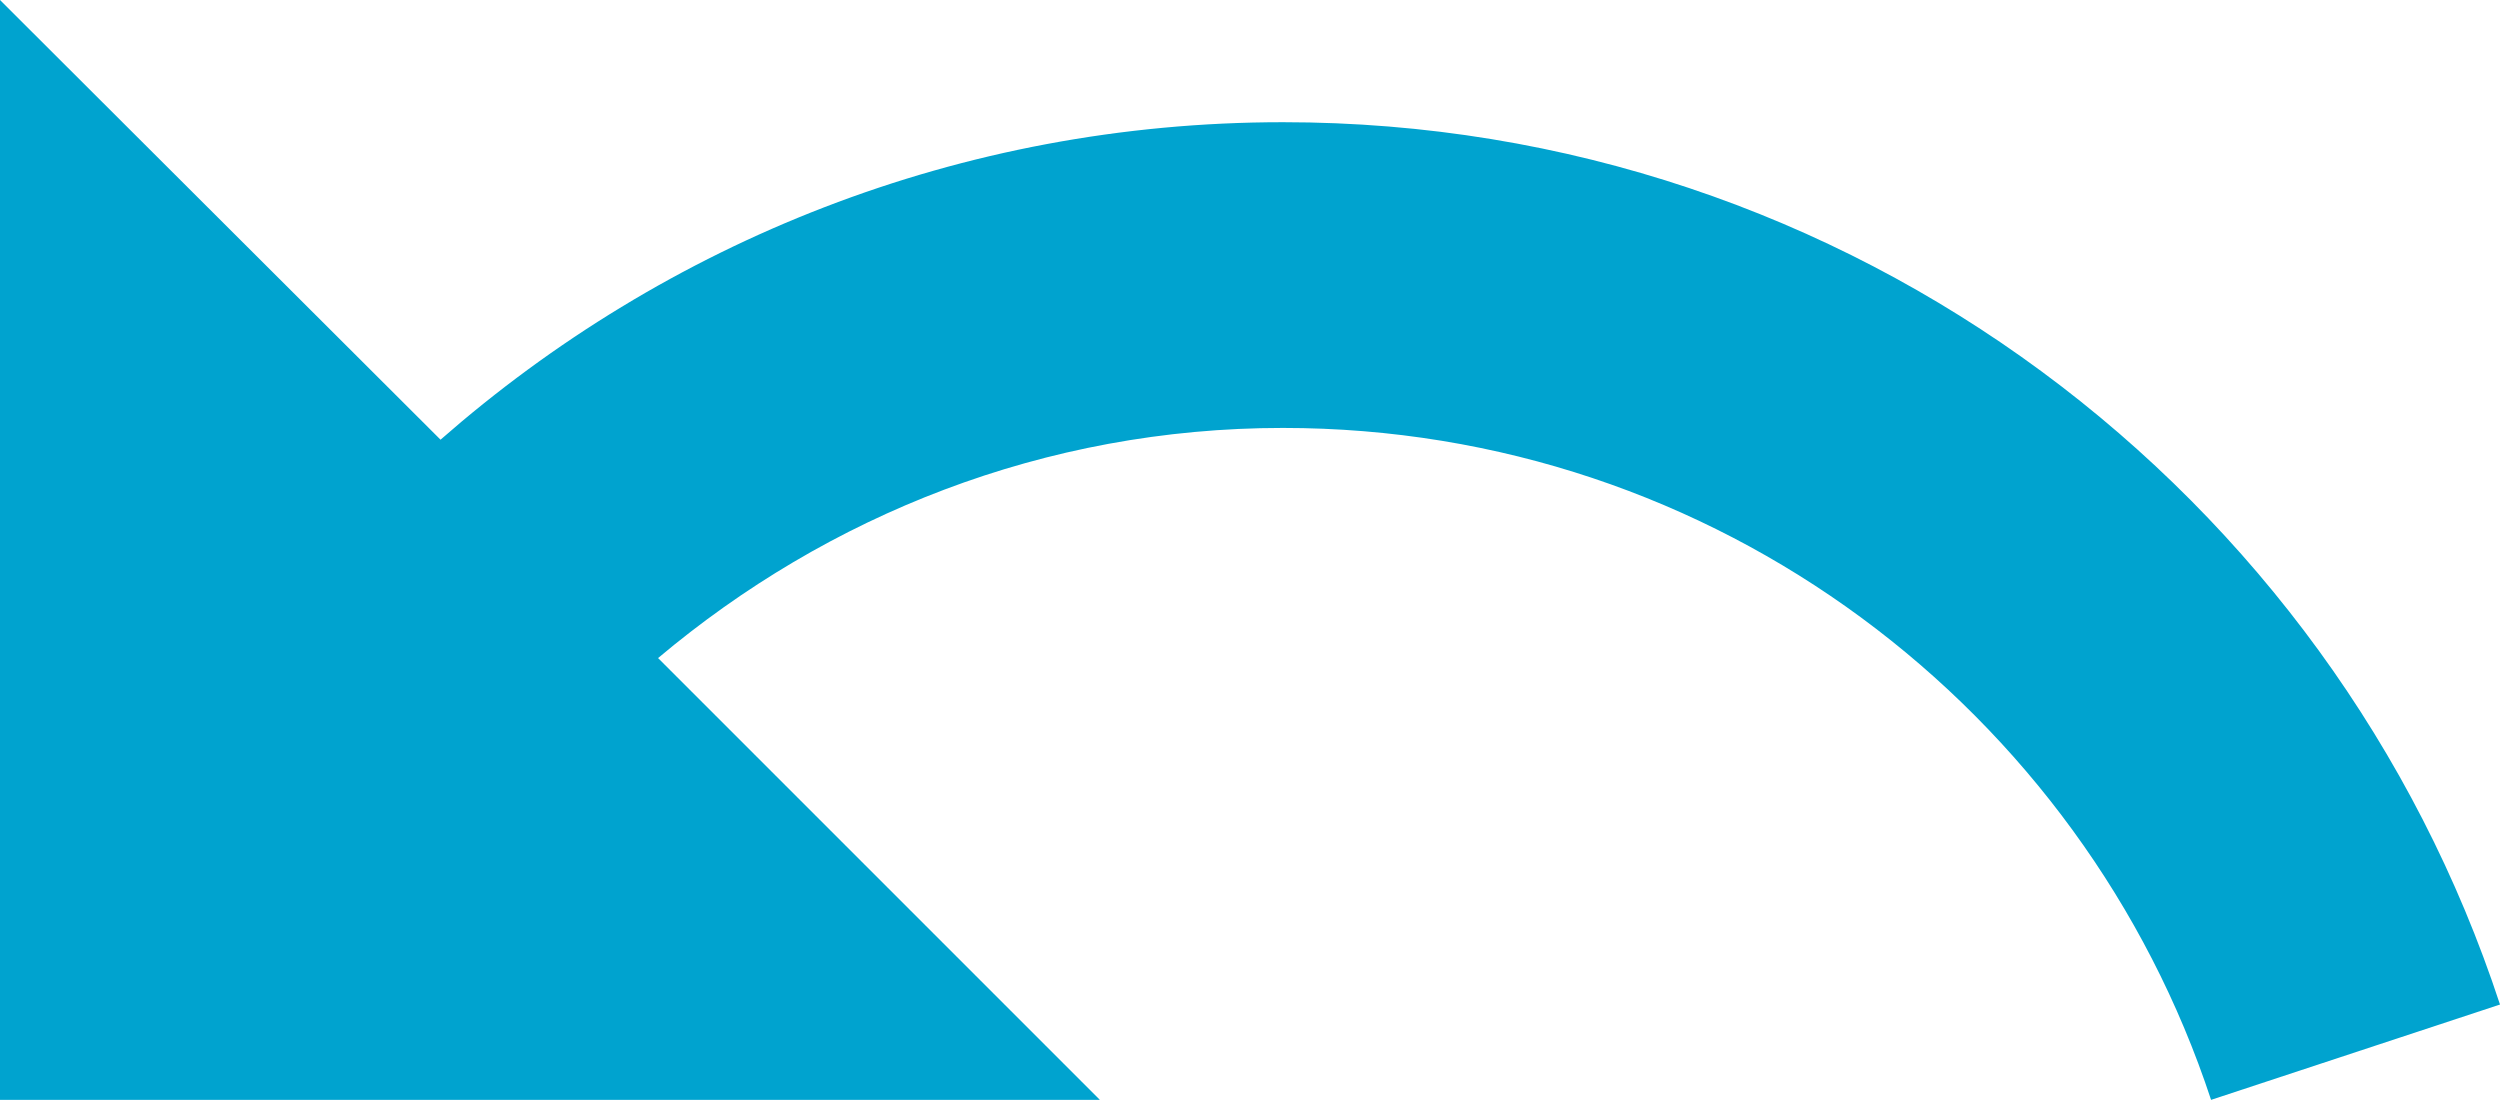
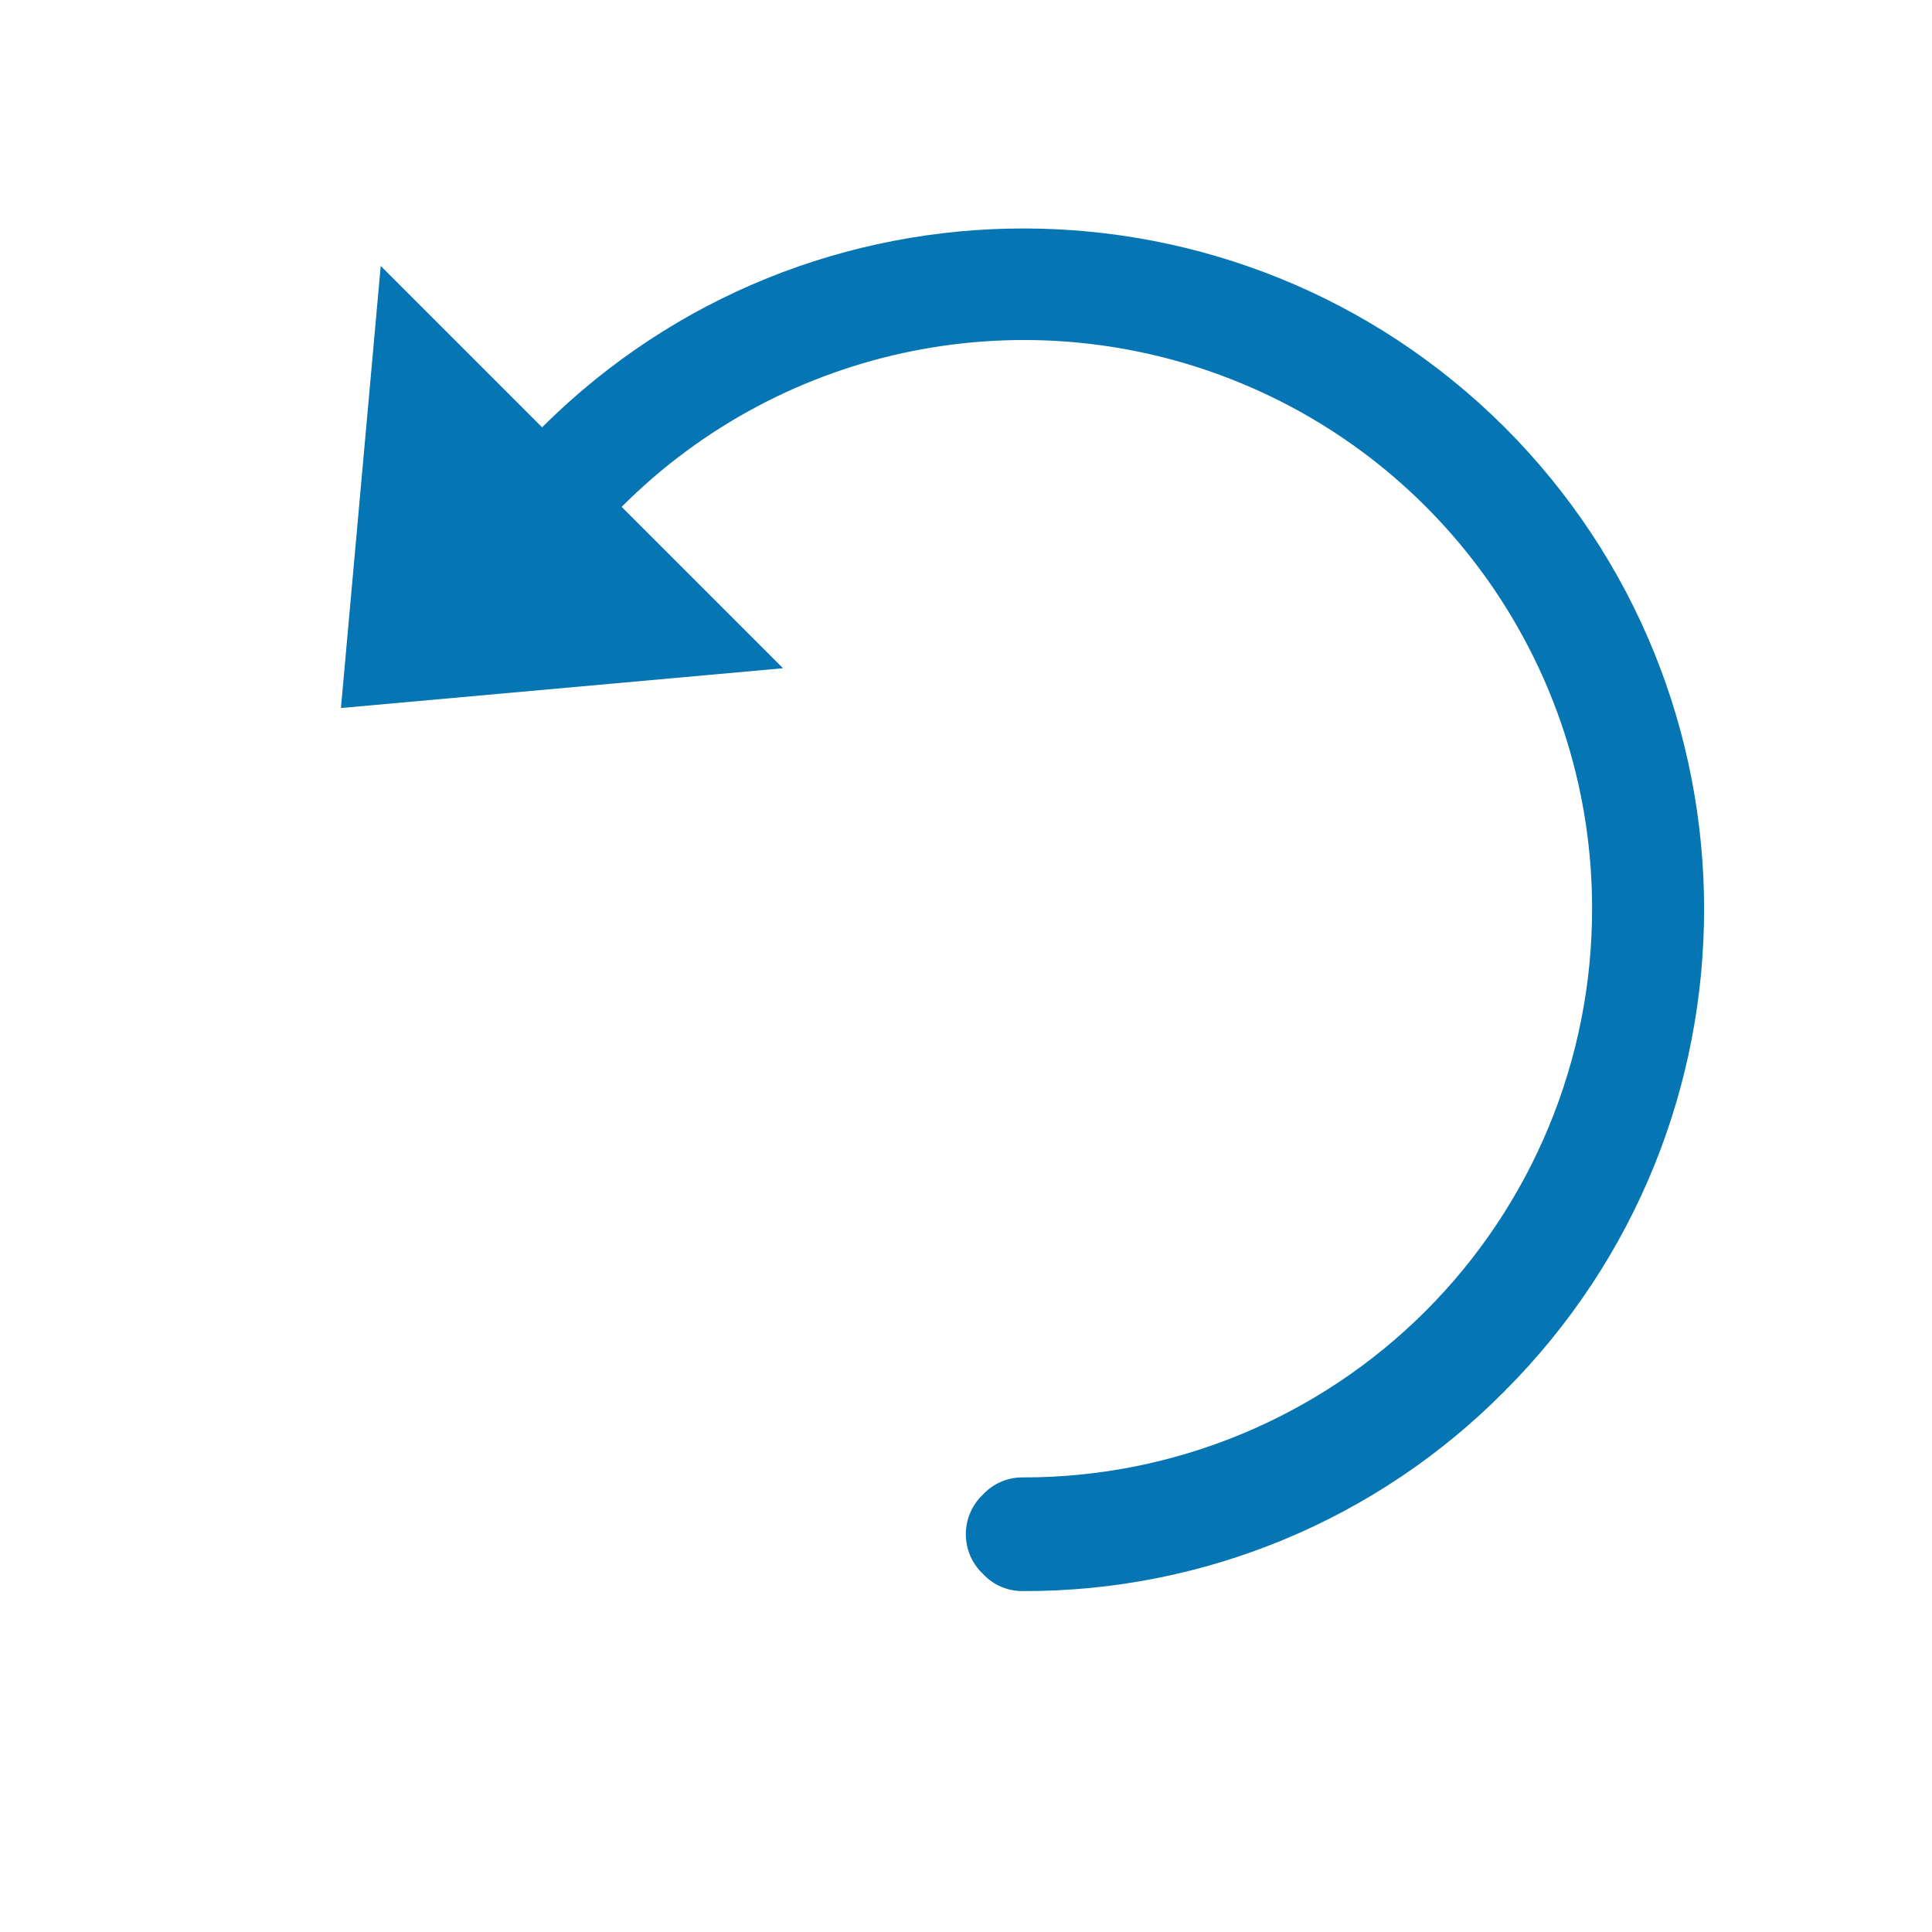
- <svg xmlns="http://www.w3.org/2000/svg" version="1.1" x="0px" y="0px" viewBox="0 290 595.3 261.9" enable-background="new 0 290 595.3 261.9" xml:space="preserve">
-   <path fill="#00A3CF" d="M0,290l0,261.9h261.9L156.7,446.7c40.3-33.9,91.9-54.8,148.8-54.8c103.1,0,190.4,67.1,221,160l68.8-22.7  c-40-121.9-154.5-210.1-289.8-210.1c-77,0-147.1,28.7-200.6,75.6L0,290z" />
+ <svg xmlns="http://www.w3.org/2000/svg" width="17" height="17">
+   <path d="M13.24 12.24A5.93 5.93 0 0 1 9 14a.47.47 0 0 1-.35-.15.48.48 0 0 1 0-.7A.47.47 0 0 1 9 13a5 5 0 0 0 5.009-5A5 5 0 0 0 5.47 4.46l1.42 1.42L3 6.23l.35-3.89 1.42 1.42a6 6 0 0 1 8.47 0 6 6 0 0 1 0 8.48z" fill="#0675b4" />
</svg>
